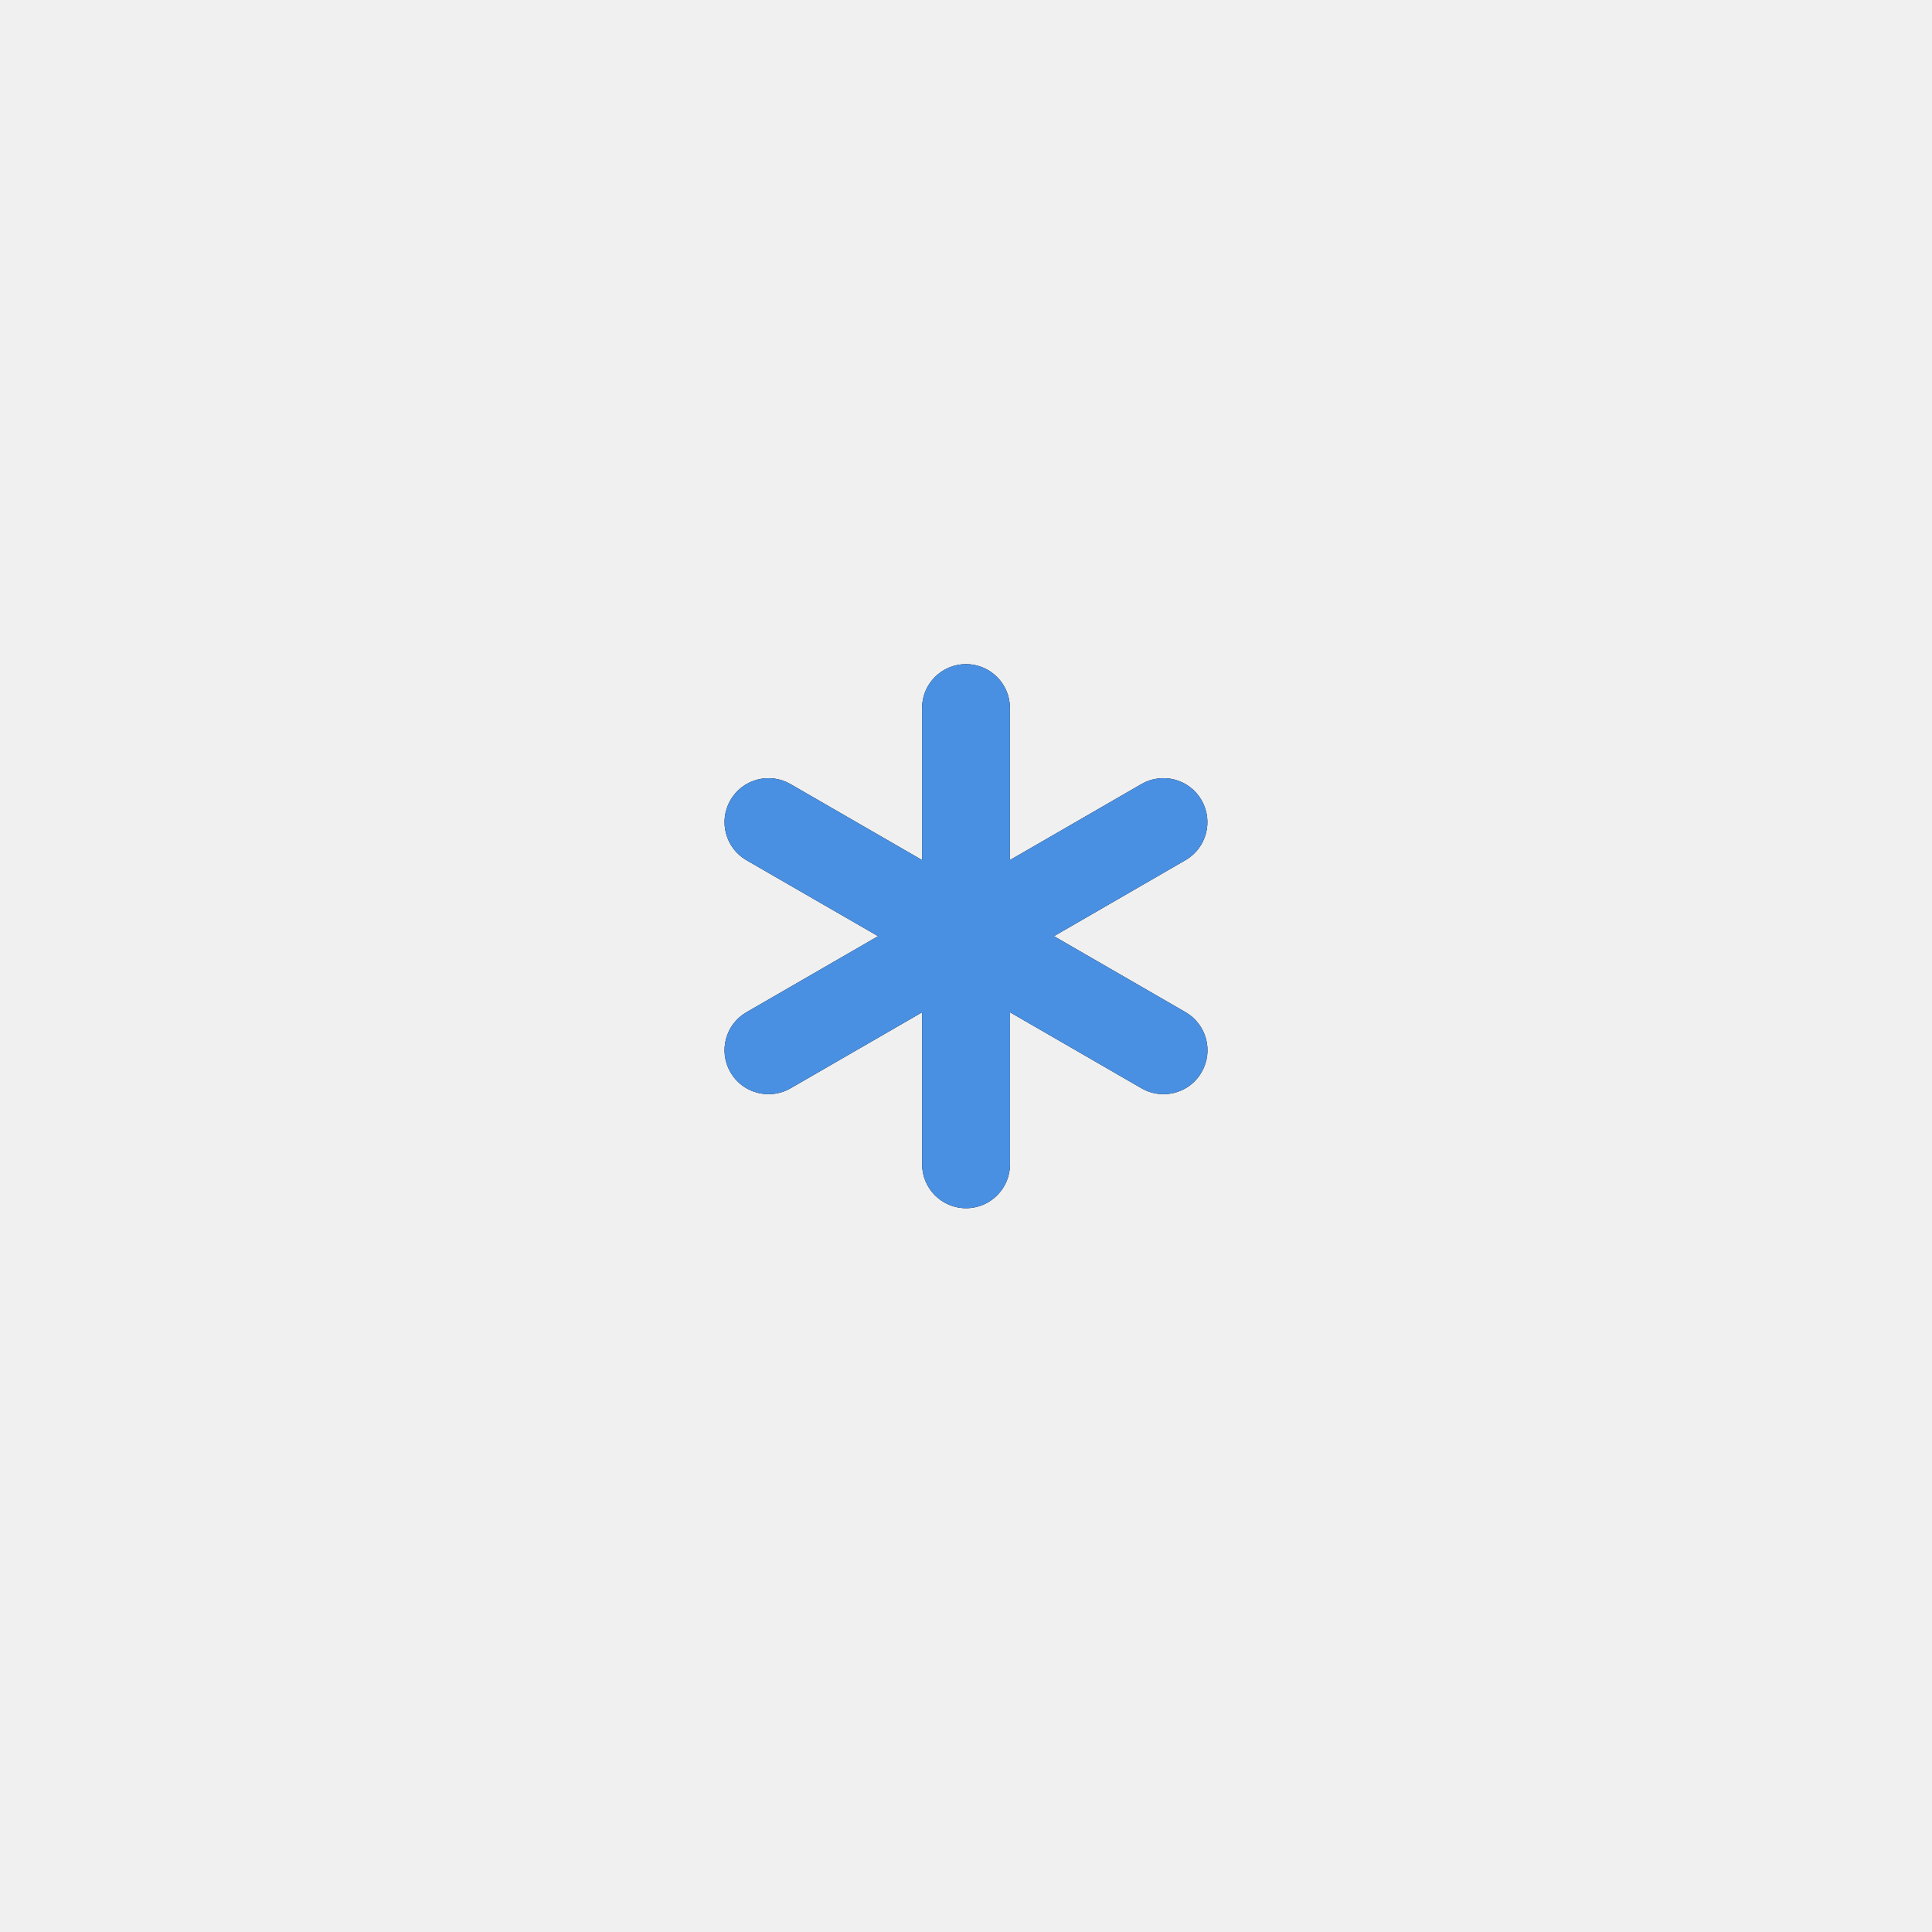
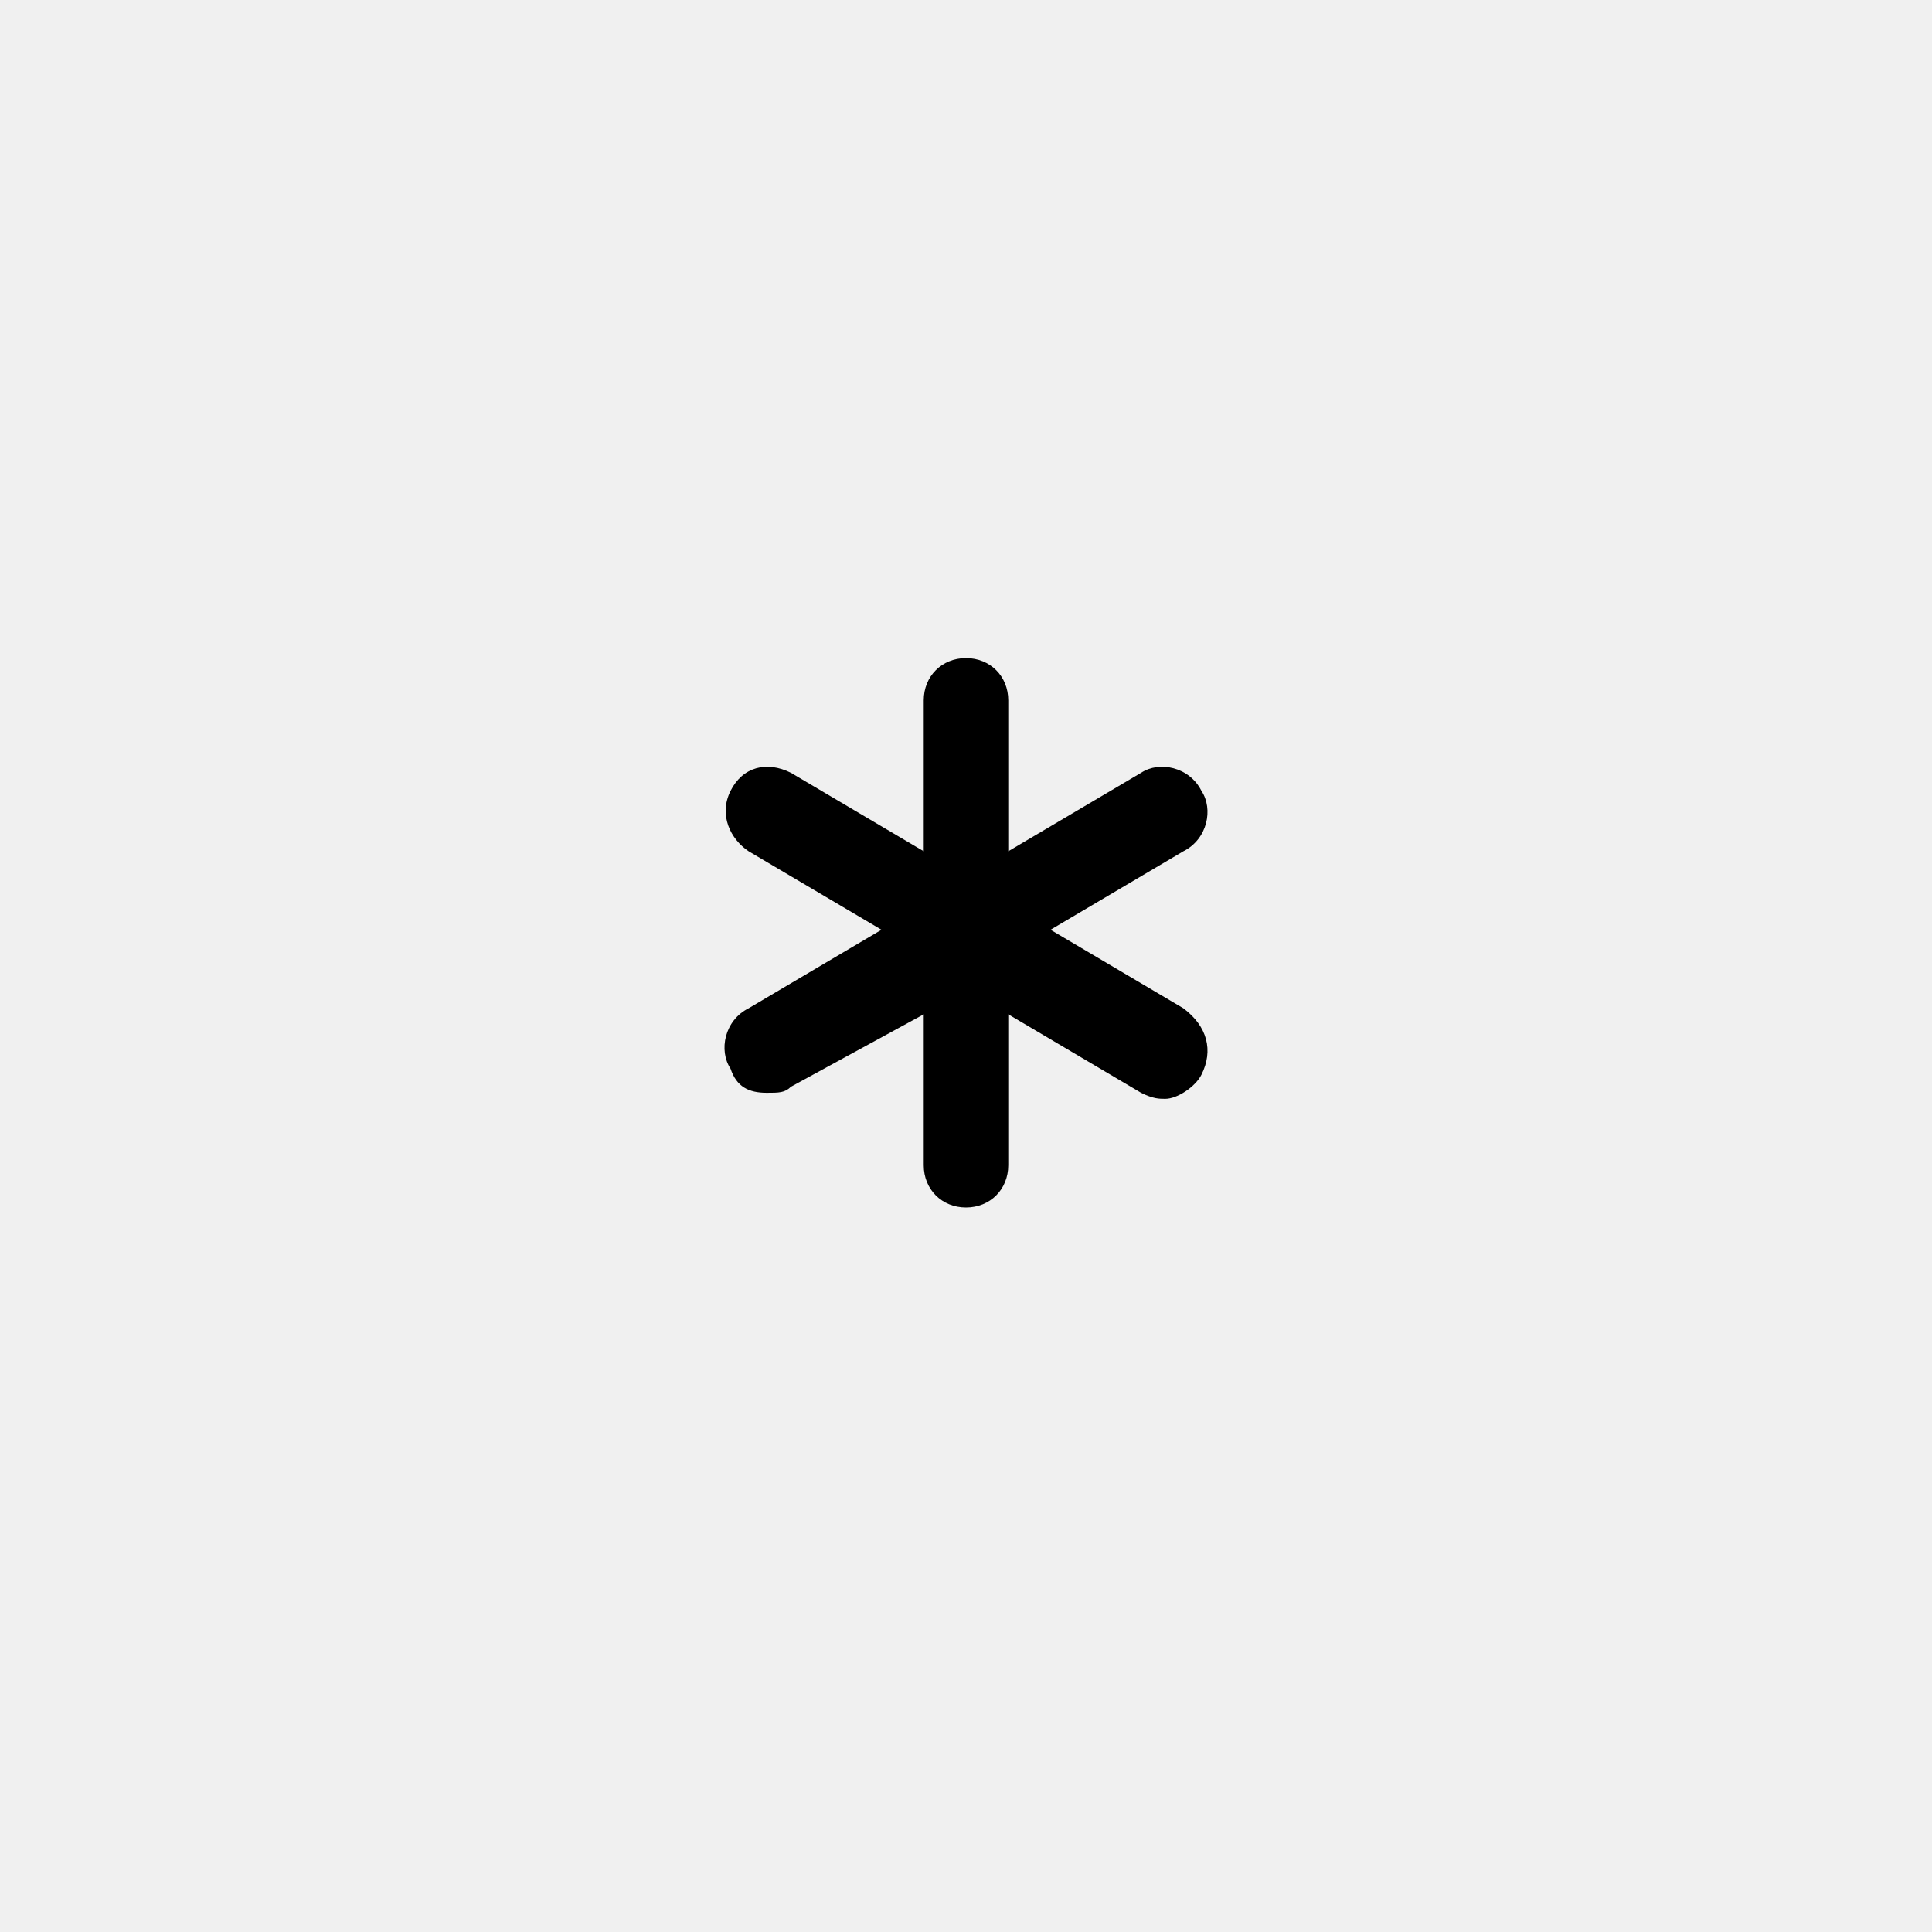
- <svg xmlns="http://www.w3.org/2000/svg" xmlns:xlink="http://www.w3.org/1999/xlink" width="32px" height="32px" viewBox="0 0 32 32" version="1.1">
-   <defs>
-     <path d="M19.902,17.759 C19.768,17.993 19.523,18.123 19.271,18.123 C19.148,18.123 19.022,18.092 18.908,18.026 L16.729,16.767 L16.729,19.284 C16.729,19.686 16.403,20.012 16.001,20.012 C15.599,20.012 15.273,19.686 15.273,19.284 L15.273,16.767 L13.093,18.026 C12.979,18.092 12.853,18.123 12.73,18.123 C12.478,18.123 12.233,17.993 12.098,17.759 C11.897,17.41 12.016,16.965 12.365,16.765 L14.544,15.506 L12.364,14.248 C12.016,14.046 11.897,13.602 12.098,13.253 C12.299,12.905 12.744,12.785 13.093,12.987 L15.272,14.245 L15.272,11.728 C15.272,11.326 15.598,11 16,11 C16.402,11 16.728,11.326 16.728,11.728 L16.728,14.245 L18.907,12.986 C19.255,12.785 19.701,12.905 19.901,13.253 C20.102,13.601 19.983,14.047 19.635,14.247 L17.457,15.506 L19.635,16.764 C19.984,16.965 20.104,17.41 19.902,17.759 L19.902,17.759 Z" id="path-1" />
-   </defs>
-   <g id="Symbols" stroke="none" stroke-width="1" fill="none" fill-rule="evenodd">
-     <g id="icon/solid/required">
-       <mask id="mask-2" fill="white">
-         <use xlink:href="#path-1" />
-       </mask>
-       <use id="required" fill="#000000" xlink:href="#path-1" />
-       <g id="color/solid/primary" mask="url(#mask-2)" fill="#4A90E2">
-         <g transform="translate(-21, -28)" id="color">
-           <rect x="0" y="0" width="80" height="80" />
-         </g>
-       </g>
-     </g>
+ <svg xmlns="http://www.w3.org/2000/svg" version="1.1" id="Layer_1" x="0px" y="0px" viewBox="0 0 32 32" style="enable-background:new 0 0 32 32;" xml:space="preserve">
+   <style type="text/css">
+ 	.st0{fill-rule:evenodd;clip-rule:evenodd;}
+ </style>
+   <g>
+     <path class="st0" d="M19.9,17.8c-0.1,0.2-0.4,0.4-0.6,0.4c-0.1,0-0.2,0-0.4-0.1l-2.2-1.3v2.5c0,0.4-0.3,0.7-0.7,0.7   c-0.4,0-0.7-0.3-0.7-0.7v-2.5L13.1,18c-0.1,0.1-0.2,0.1-0.4,0.1c-0.3,0-0.5-0.1-0.6-0.4c-0.2-0.3-0.1-0.8,0.3-1l2.2-1.3l-2.2-1.3   c-0.3-0.2-0.5-0.6-0.3-1s0.6-0.5,1-0.3l2.2,1.3v-2.5c0-0.4,0.3-0.7,0.7-0.7c0.4,0,0.7,0.3,0.7,0.7v2.5l2.2-1.3   c0.3-0.2,0.8-0.1,1,0.3c0.2,0.3,0.1,0.8-0.3,1l-2.2,1.3l2.2,1.3C20,17,20.1,17.4,19.9,17.8L19.9,17.8z" />
  </g>
</svg>
